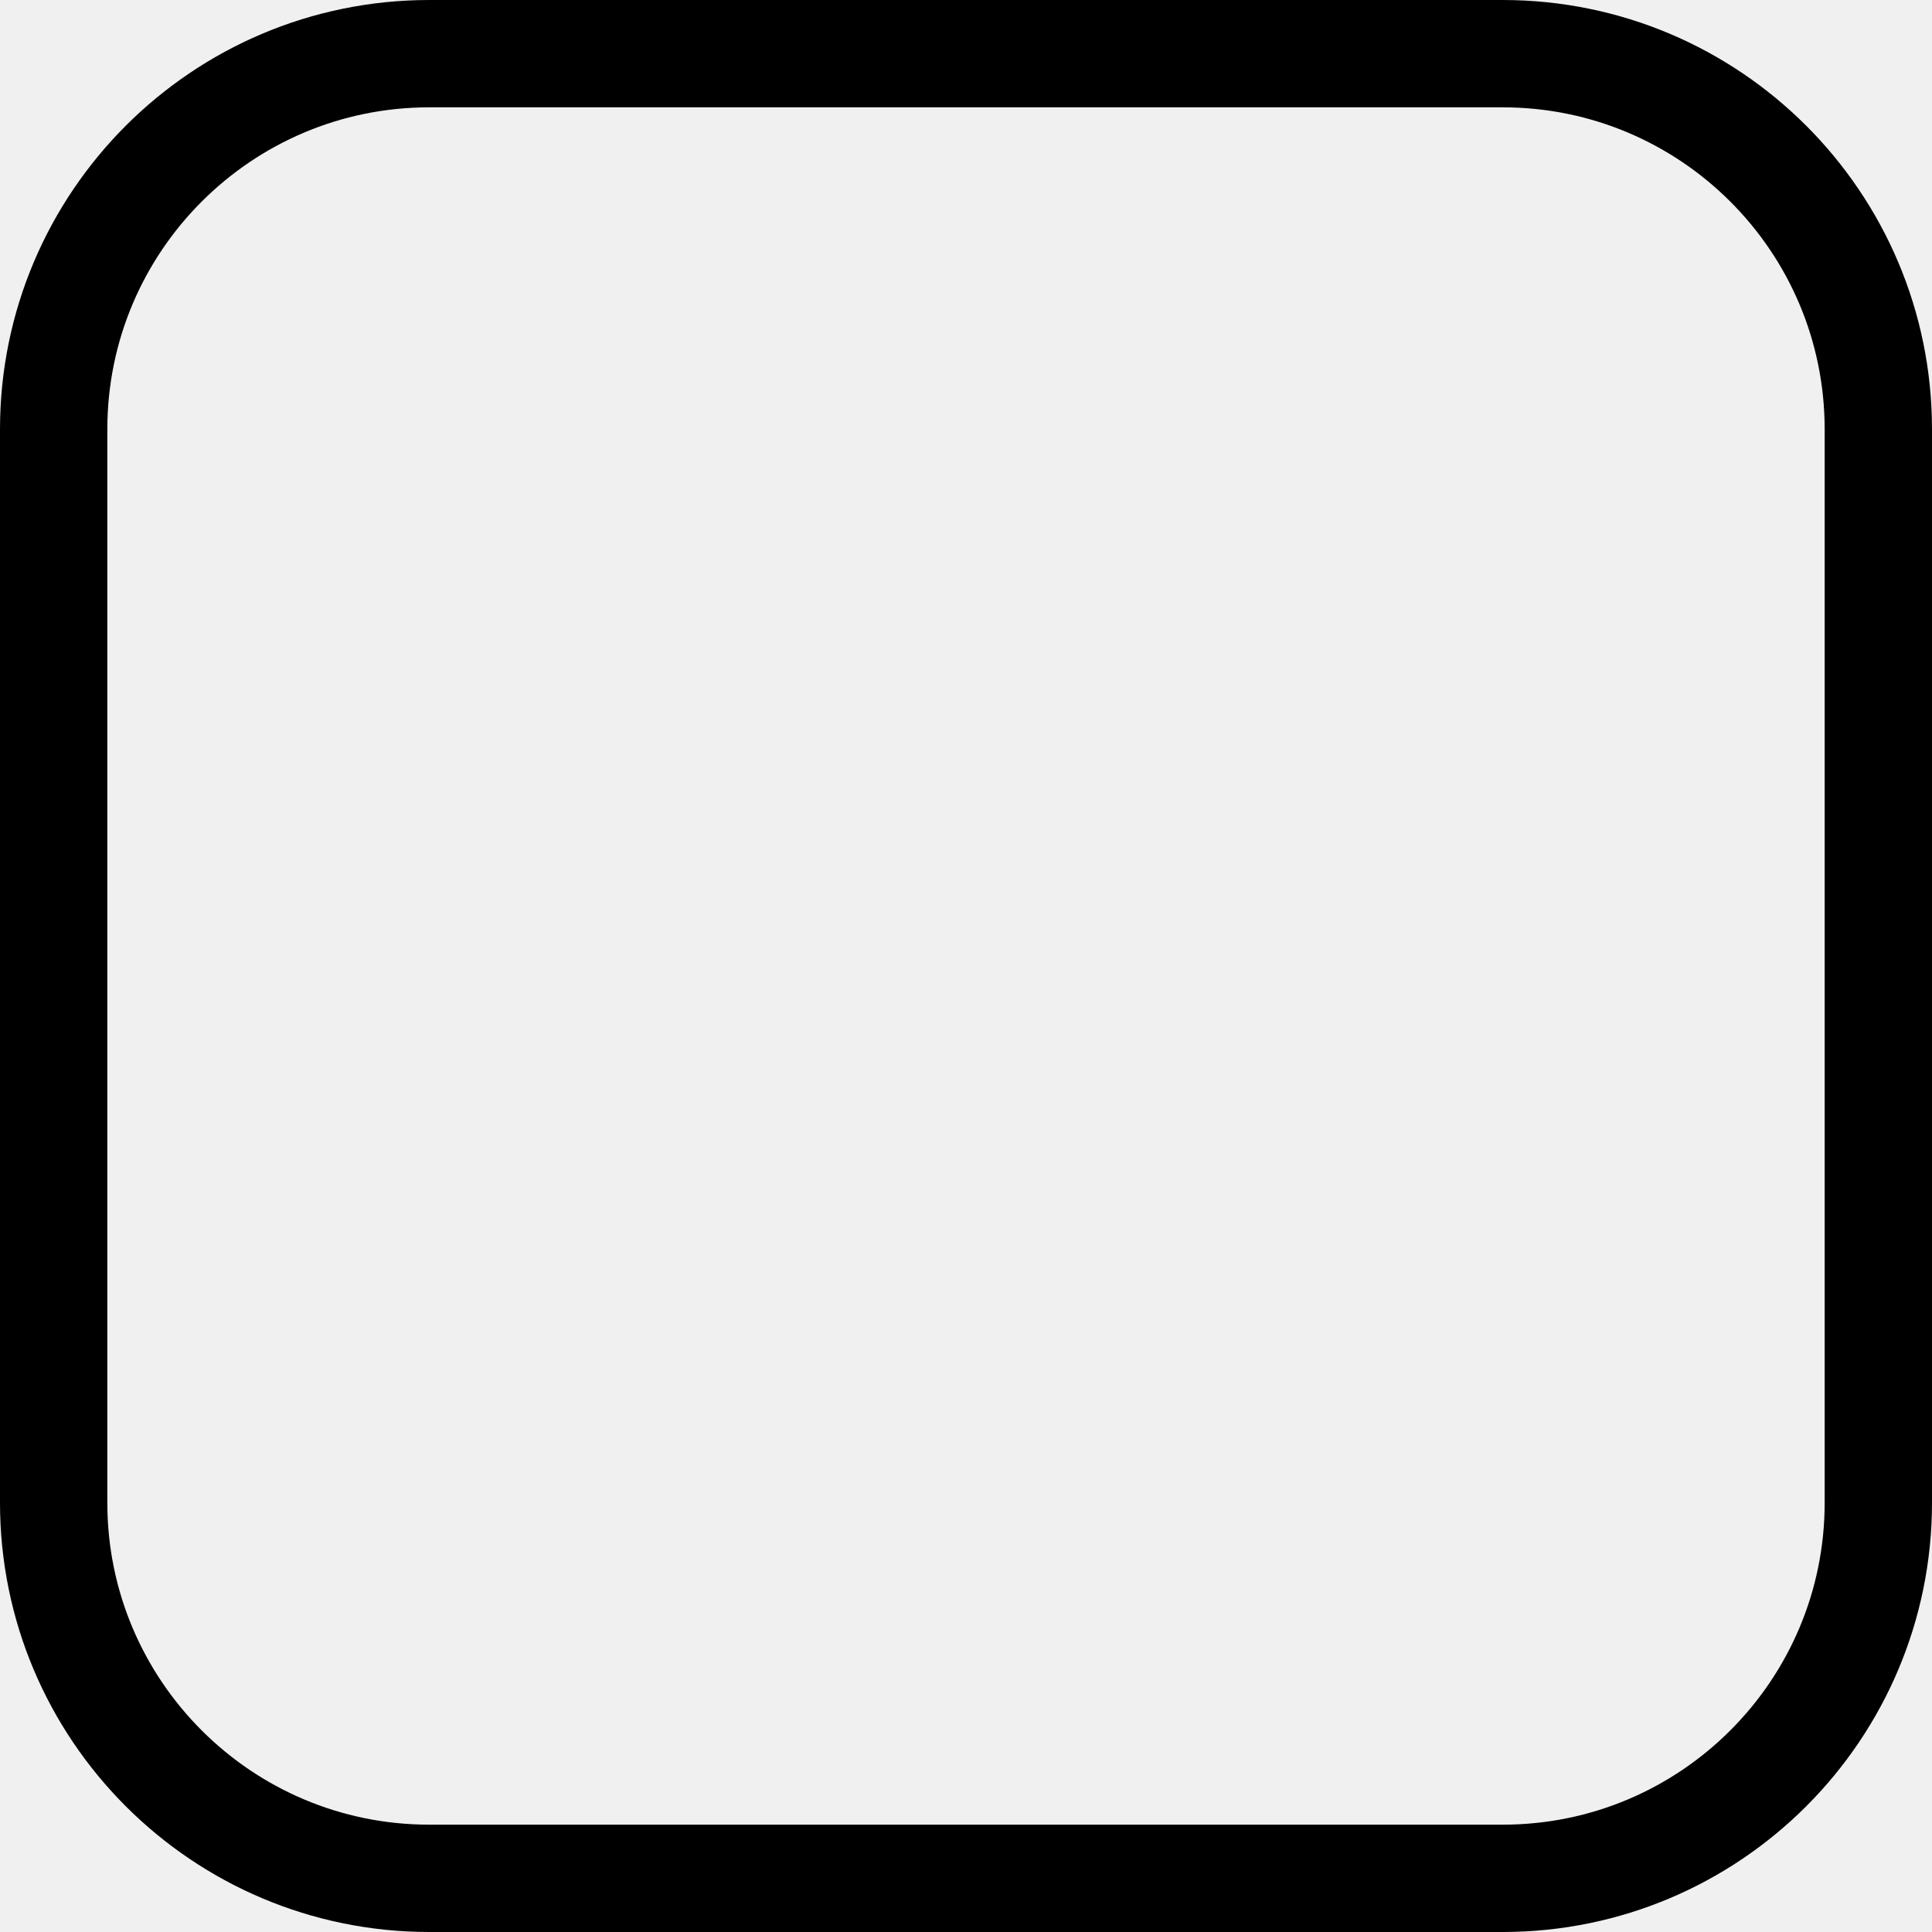
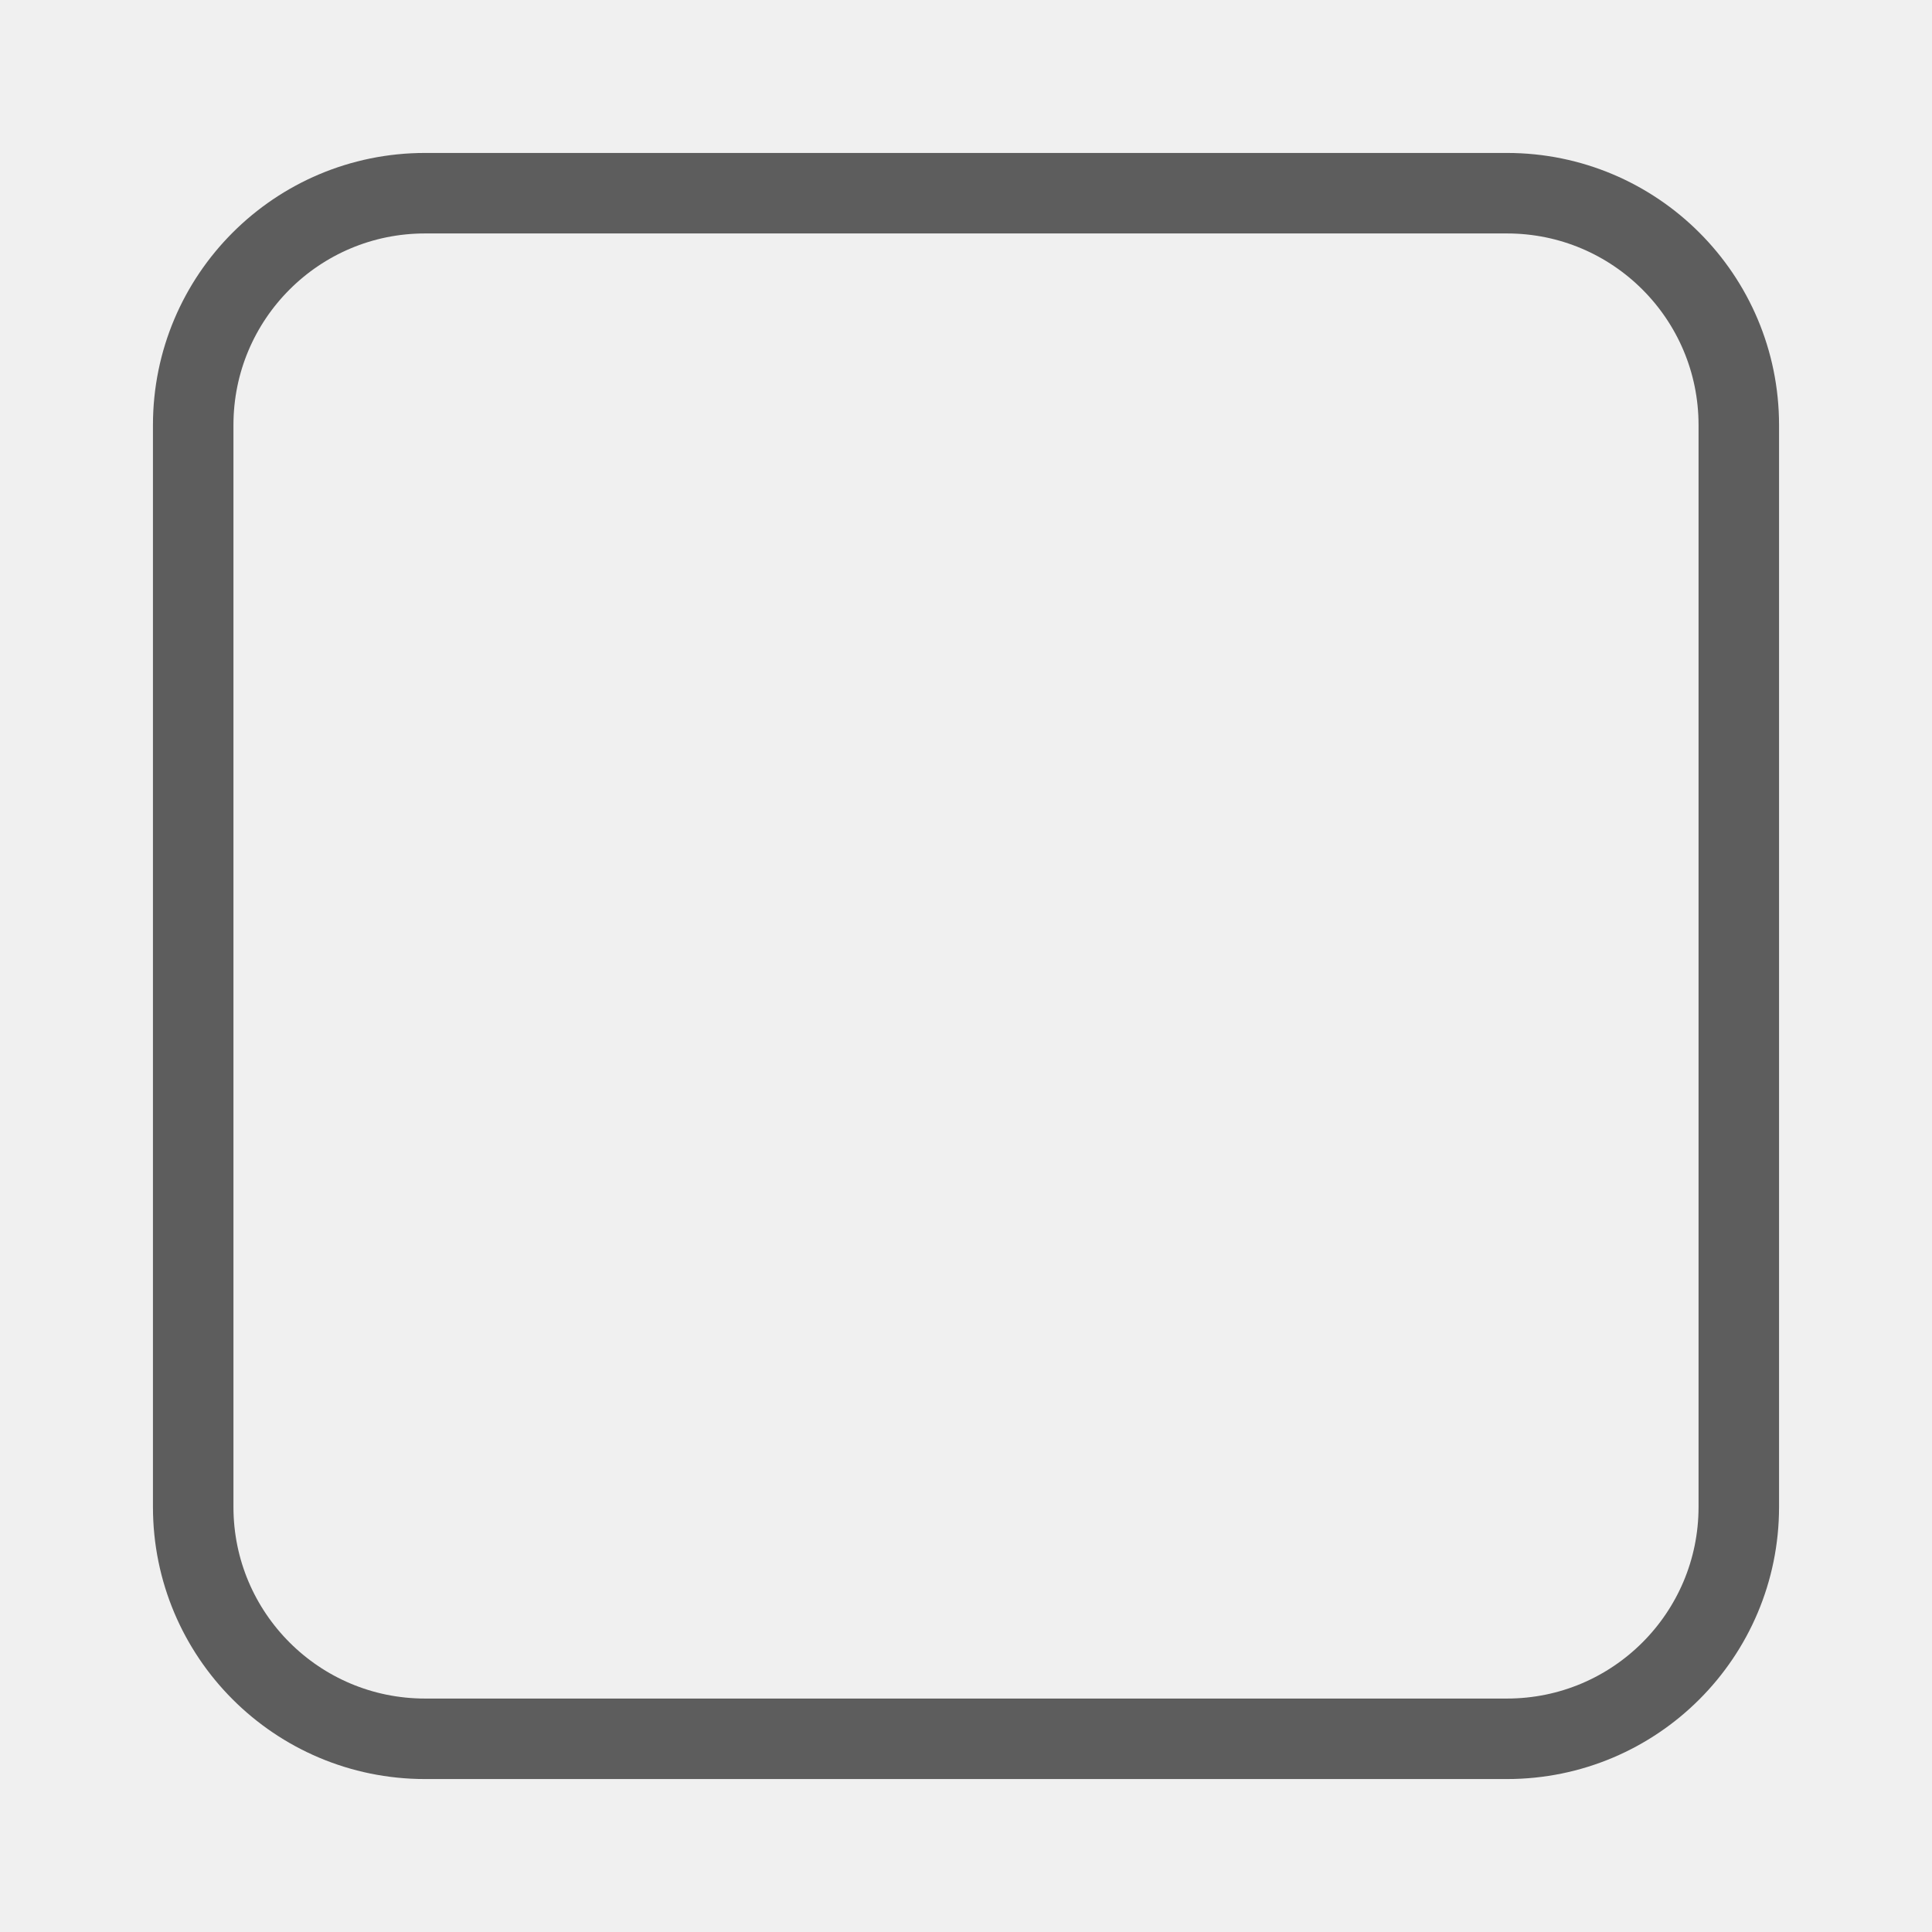
- <svg xmlns="http://www.w3.org/2000/svg" width="18" height="18" viewBox="0 0 18 18" fill="none">
-   <rect x="0.5" y="0.5" width="17" height="17" rx="3.5" stroke="currentColor" />
-   <rect x="0.5" y="0.5" width="17" height="17" rx="3.5" stroke="white" stroke-opacity="0" />
+ <svg xmlns="http://www.w3.org/2000/svg" width="24" height="24" viewBox="0 0 24 24" fill="none">
+   <path d="M18.72 21.6H5.28C3.689 21.6 2.4 20.311 2.4 18.72V5.28C2.4 3.689 3.689 2.4 5.28 2.4H18.72C20.311 2.4 21.6 3.689 21.6 5.28V18.72C21.6 20.311 20.311 21.6 18.72 21.6Z" stroke="#5D5D5D" stroke-miterlimit="10" />
</svg>
